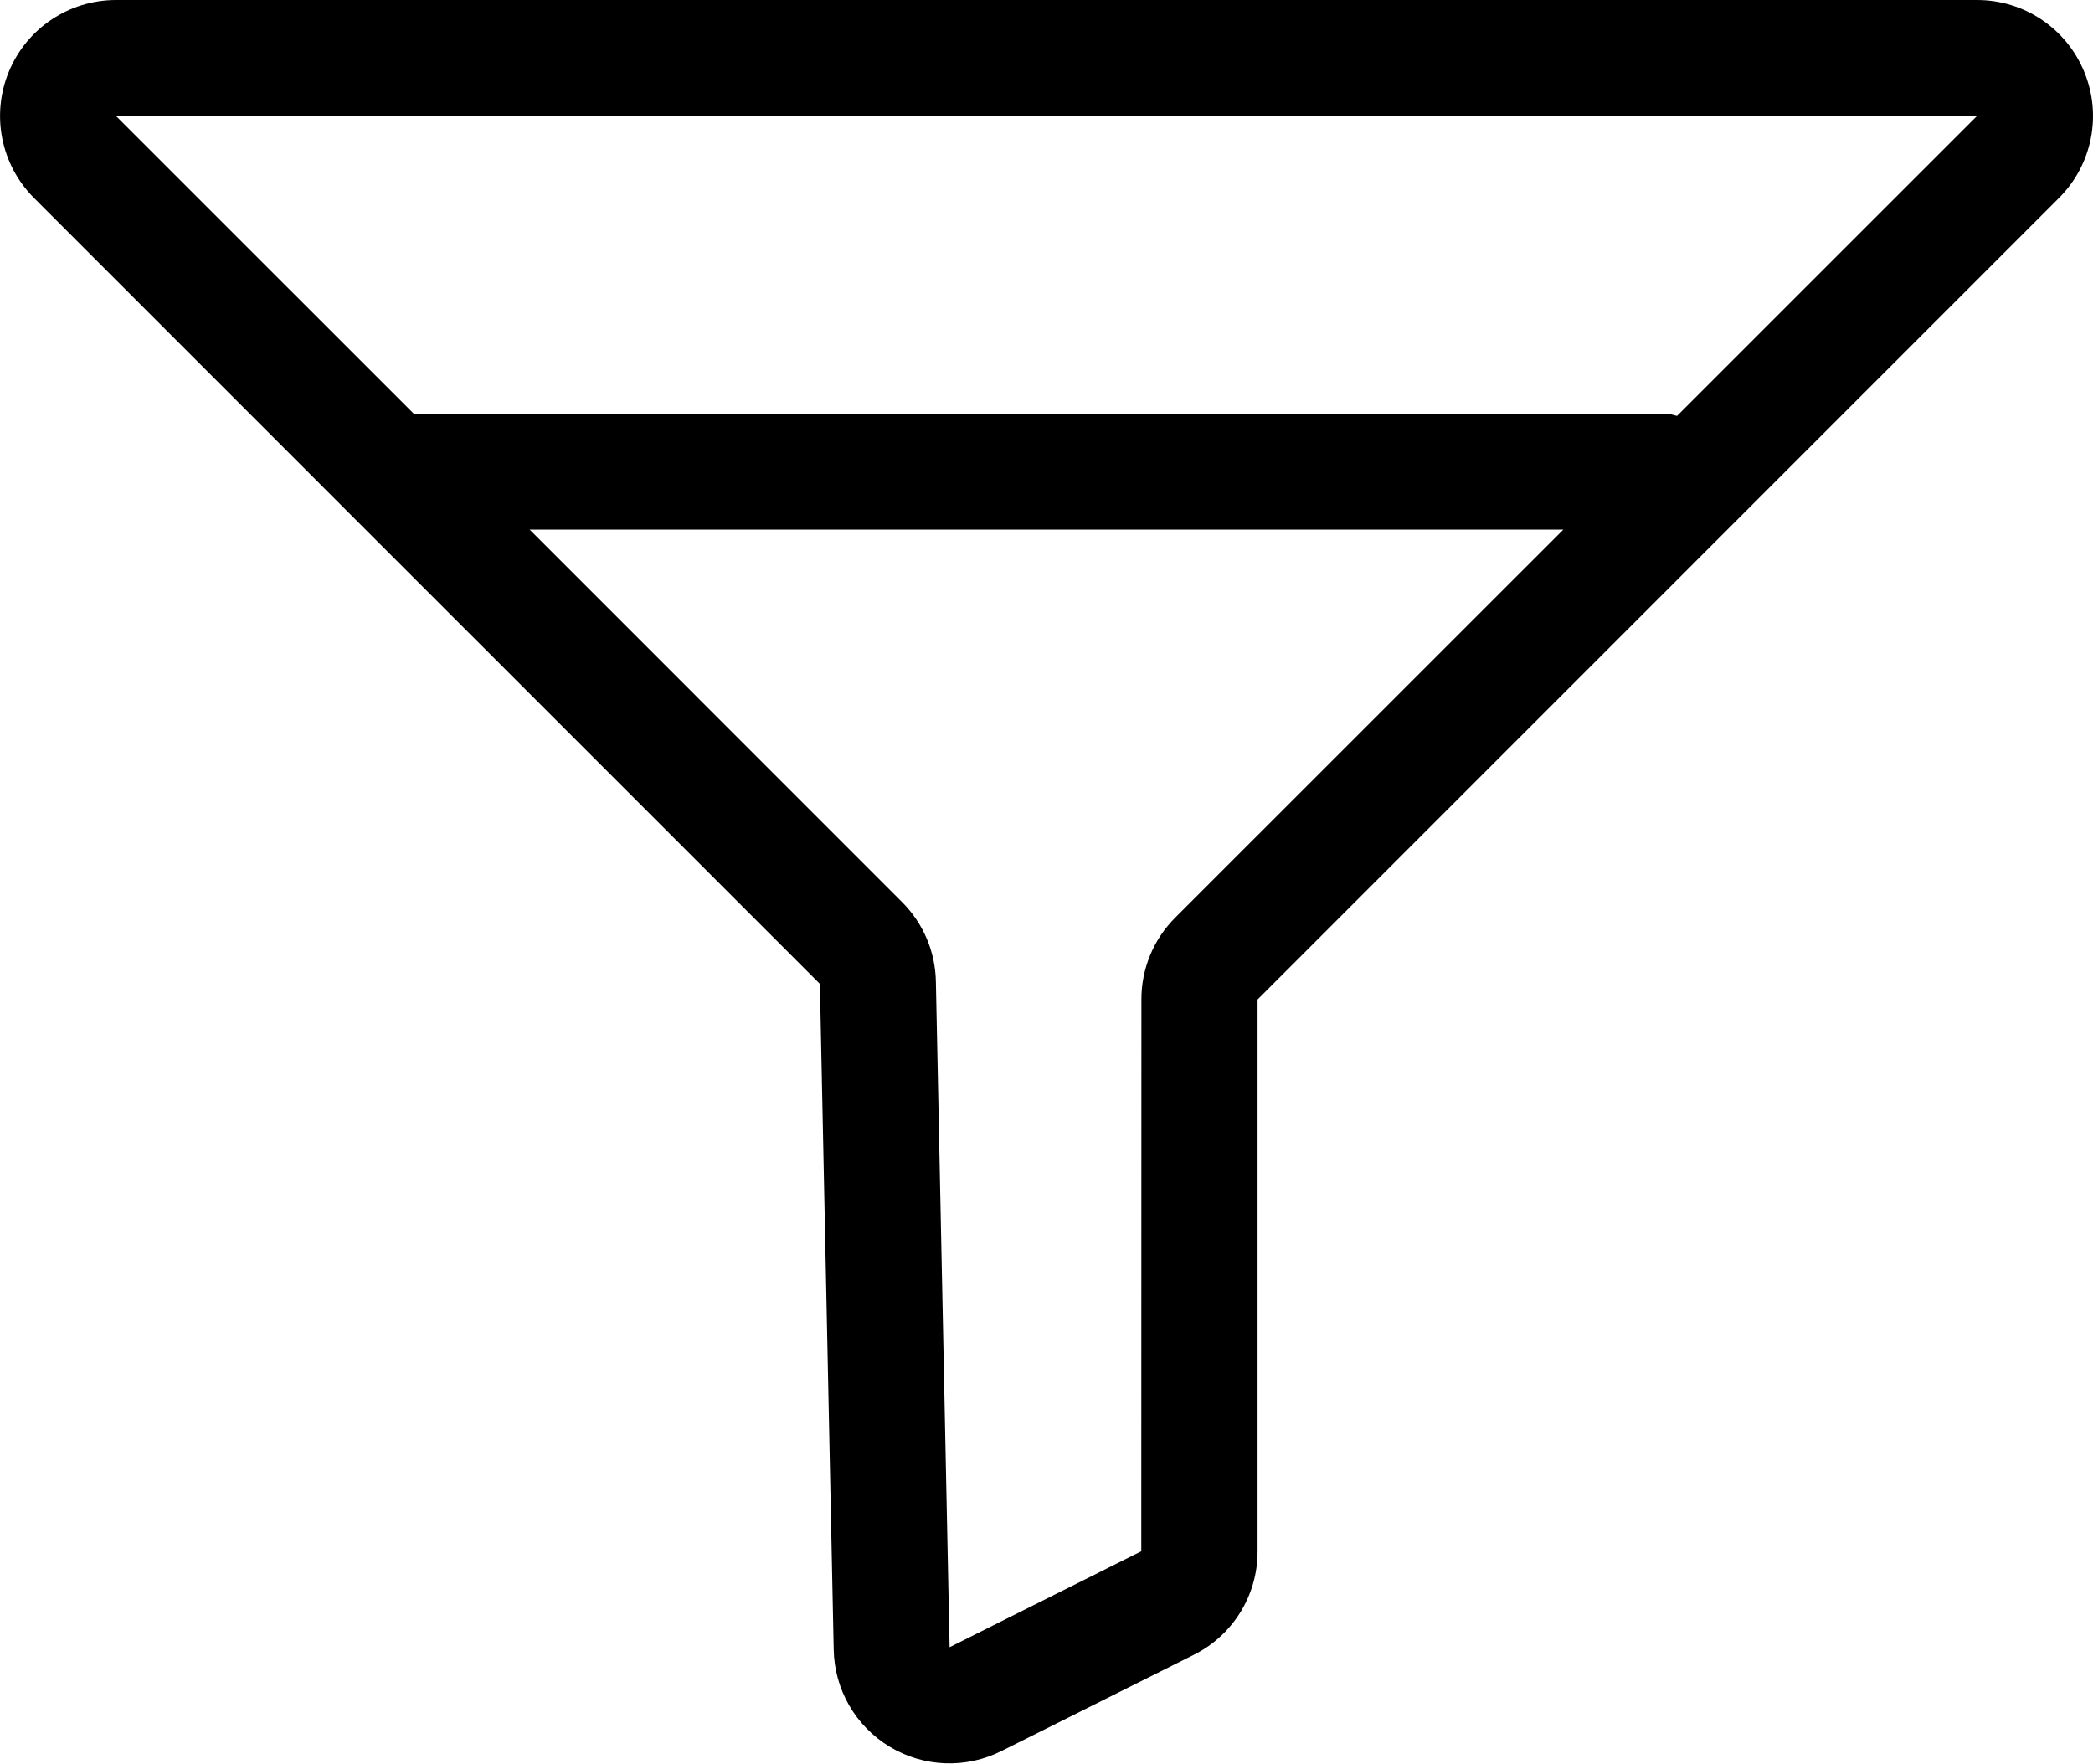
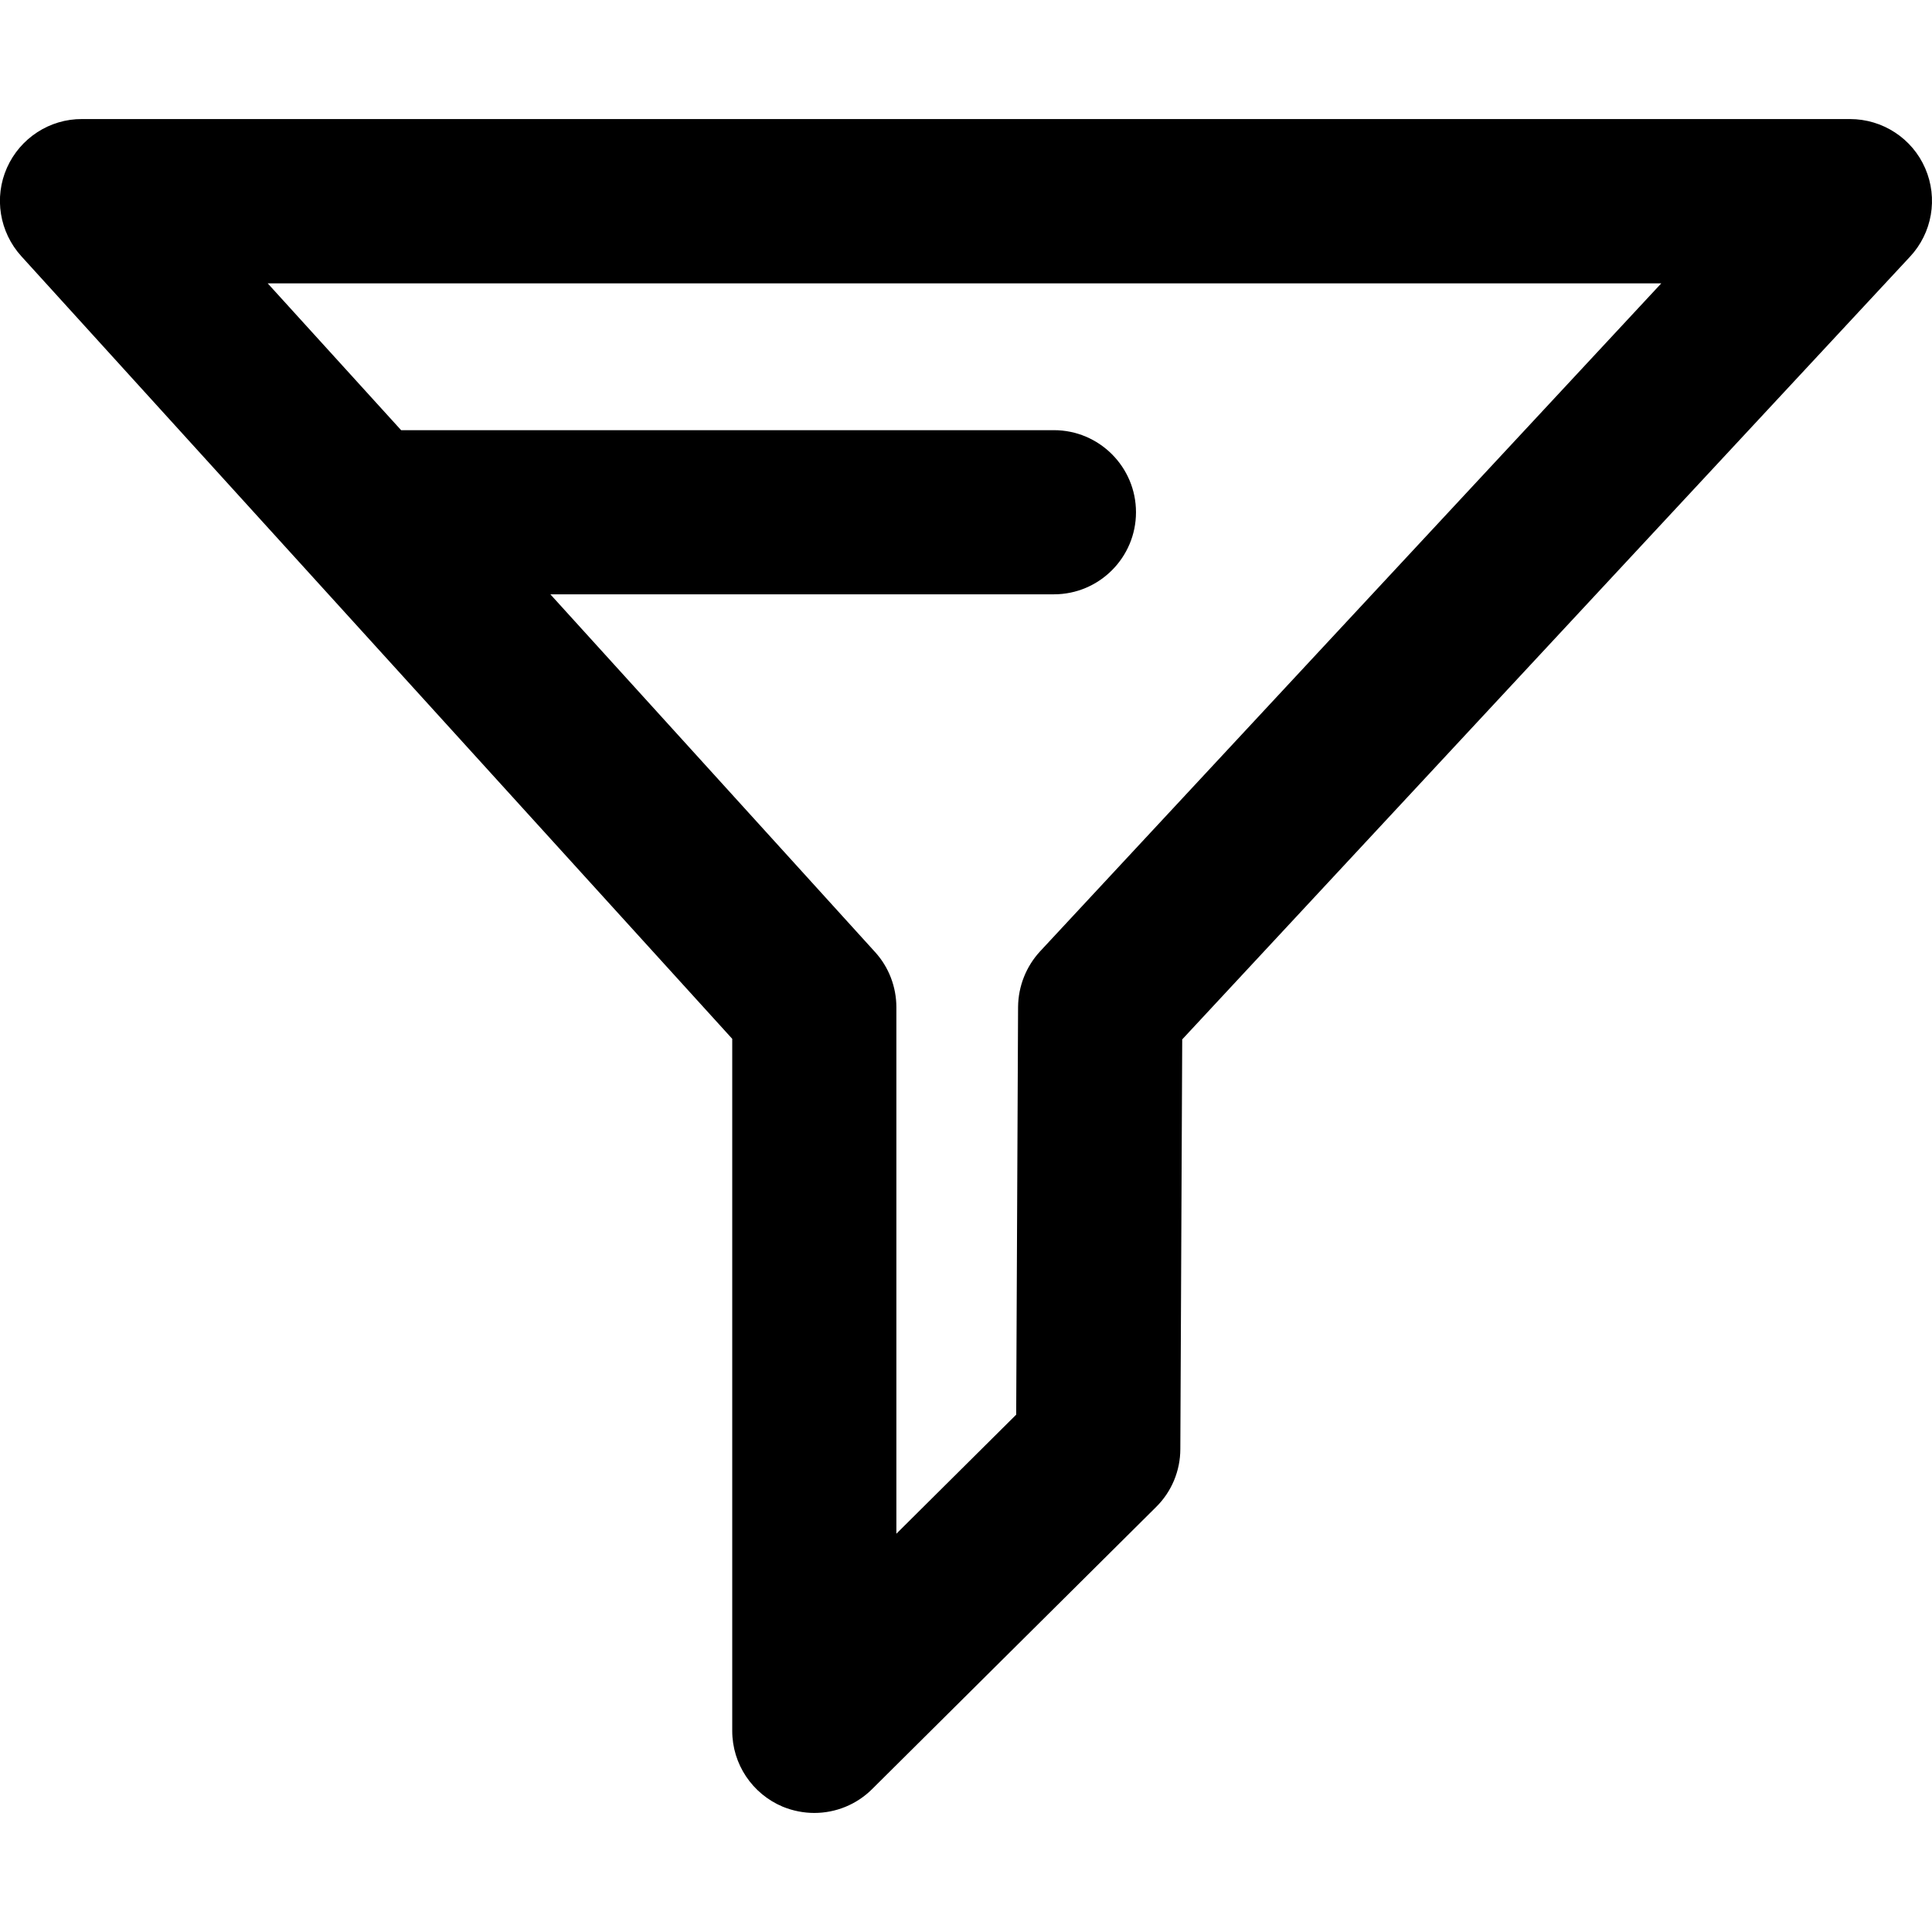
- <svg xmlns="http://www.w3.org/2000/svg" id="f0e93cef-fd57-4b1f-b2a6-f452c1c911ec" data-name="Calque 19" viewBox="0 0 1024 862.7">
-   <path d="M1019.65,115.65a56.63,56.63,0,0,0-52.43-35H56.78A56.73,56.73,0,0,0,16.65,177.5L170.4,331.28l.24.24L401.13,562l6.76,325.67A56.64,56.64,0,0,0,490,937.31l93.72-46.89a56.35,56.35,0,0,0,31.54-50.77v-270L1007.35,177.5A56.6,56.6,0,0,0,1019.65,115.65ZM575,529.56a56.37,56.37,0,0,0-16.57,40.18l-.06,269.86-93.78,46.94L457.88,561a56.37,56.37,0,0,0-16.52-39L259.12,339.73H764.87ZM820.49,284.11c-1.88-.39-3.63-1.13-5.63-1.13H202.36L56.78,137.41l910.44,0Z" transform="translate(0 -80.65)" />
+ <svg xmlns="http://www.w3.org/2000/svg" version="1.1" id="Calque_1" x="0px" y="0px" viewBox="0 0 1024 1024" style="enable-background:new 0 0 1024 1024;" xml:space="preserve">
+   <path d="M1020.4,89.2c-6.9-15.9-22.6-26.1-39.9-26.1H43.5C26.3,63,10.7,73.2,3.7,88.9s-4,34.1,7.6,46.9l149.8,164.9c0,0,0,0,0,0  l227,249.9v366.8c0,17.6,10.6,33.4,26.8,40.2c5.4,2.2,11.1,3.3,16.7,3.3c11.3,0,22.4-4.4,30.7-12.7l150.5-149.5  c8.2-8.1,12.8-19.2,12.8-30.7l1-217.1l385.7-414.8C1024.1,123.5,1027.3,105.1,1020.4,89.2z M551.3,504.2c-7.4,8-11.6,18.5-11.7,29.5  l-1,216.1l-63.5,63.1V533.9c0-10.8-4-21.3-11.3-29.3L291.7,315h266.9c24,0,43.5-19.5,43.5-43.5c0-24-19.5-43.5-43.5-43.5h-346  l-70.7-77.8h738.6L551.3,504.2z" />
</svg>
